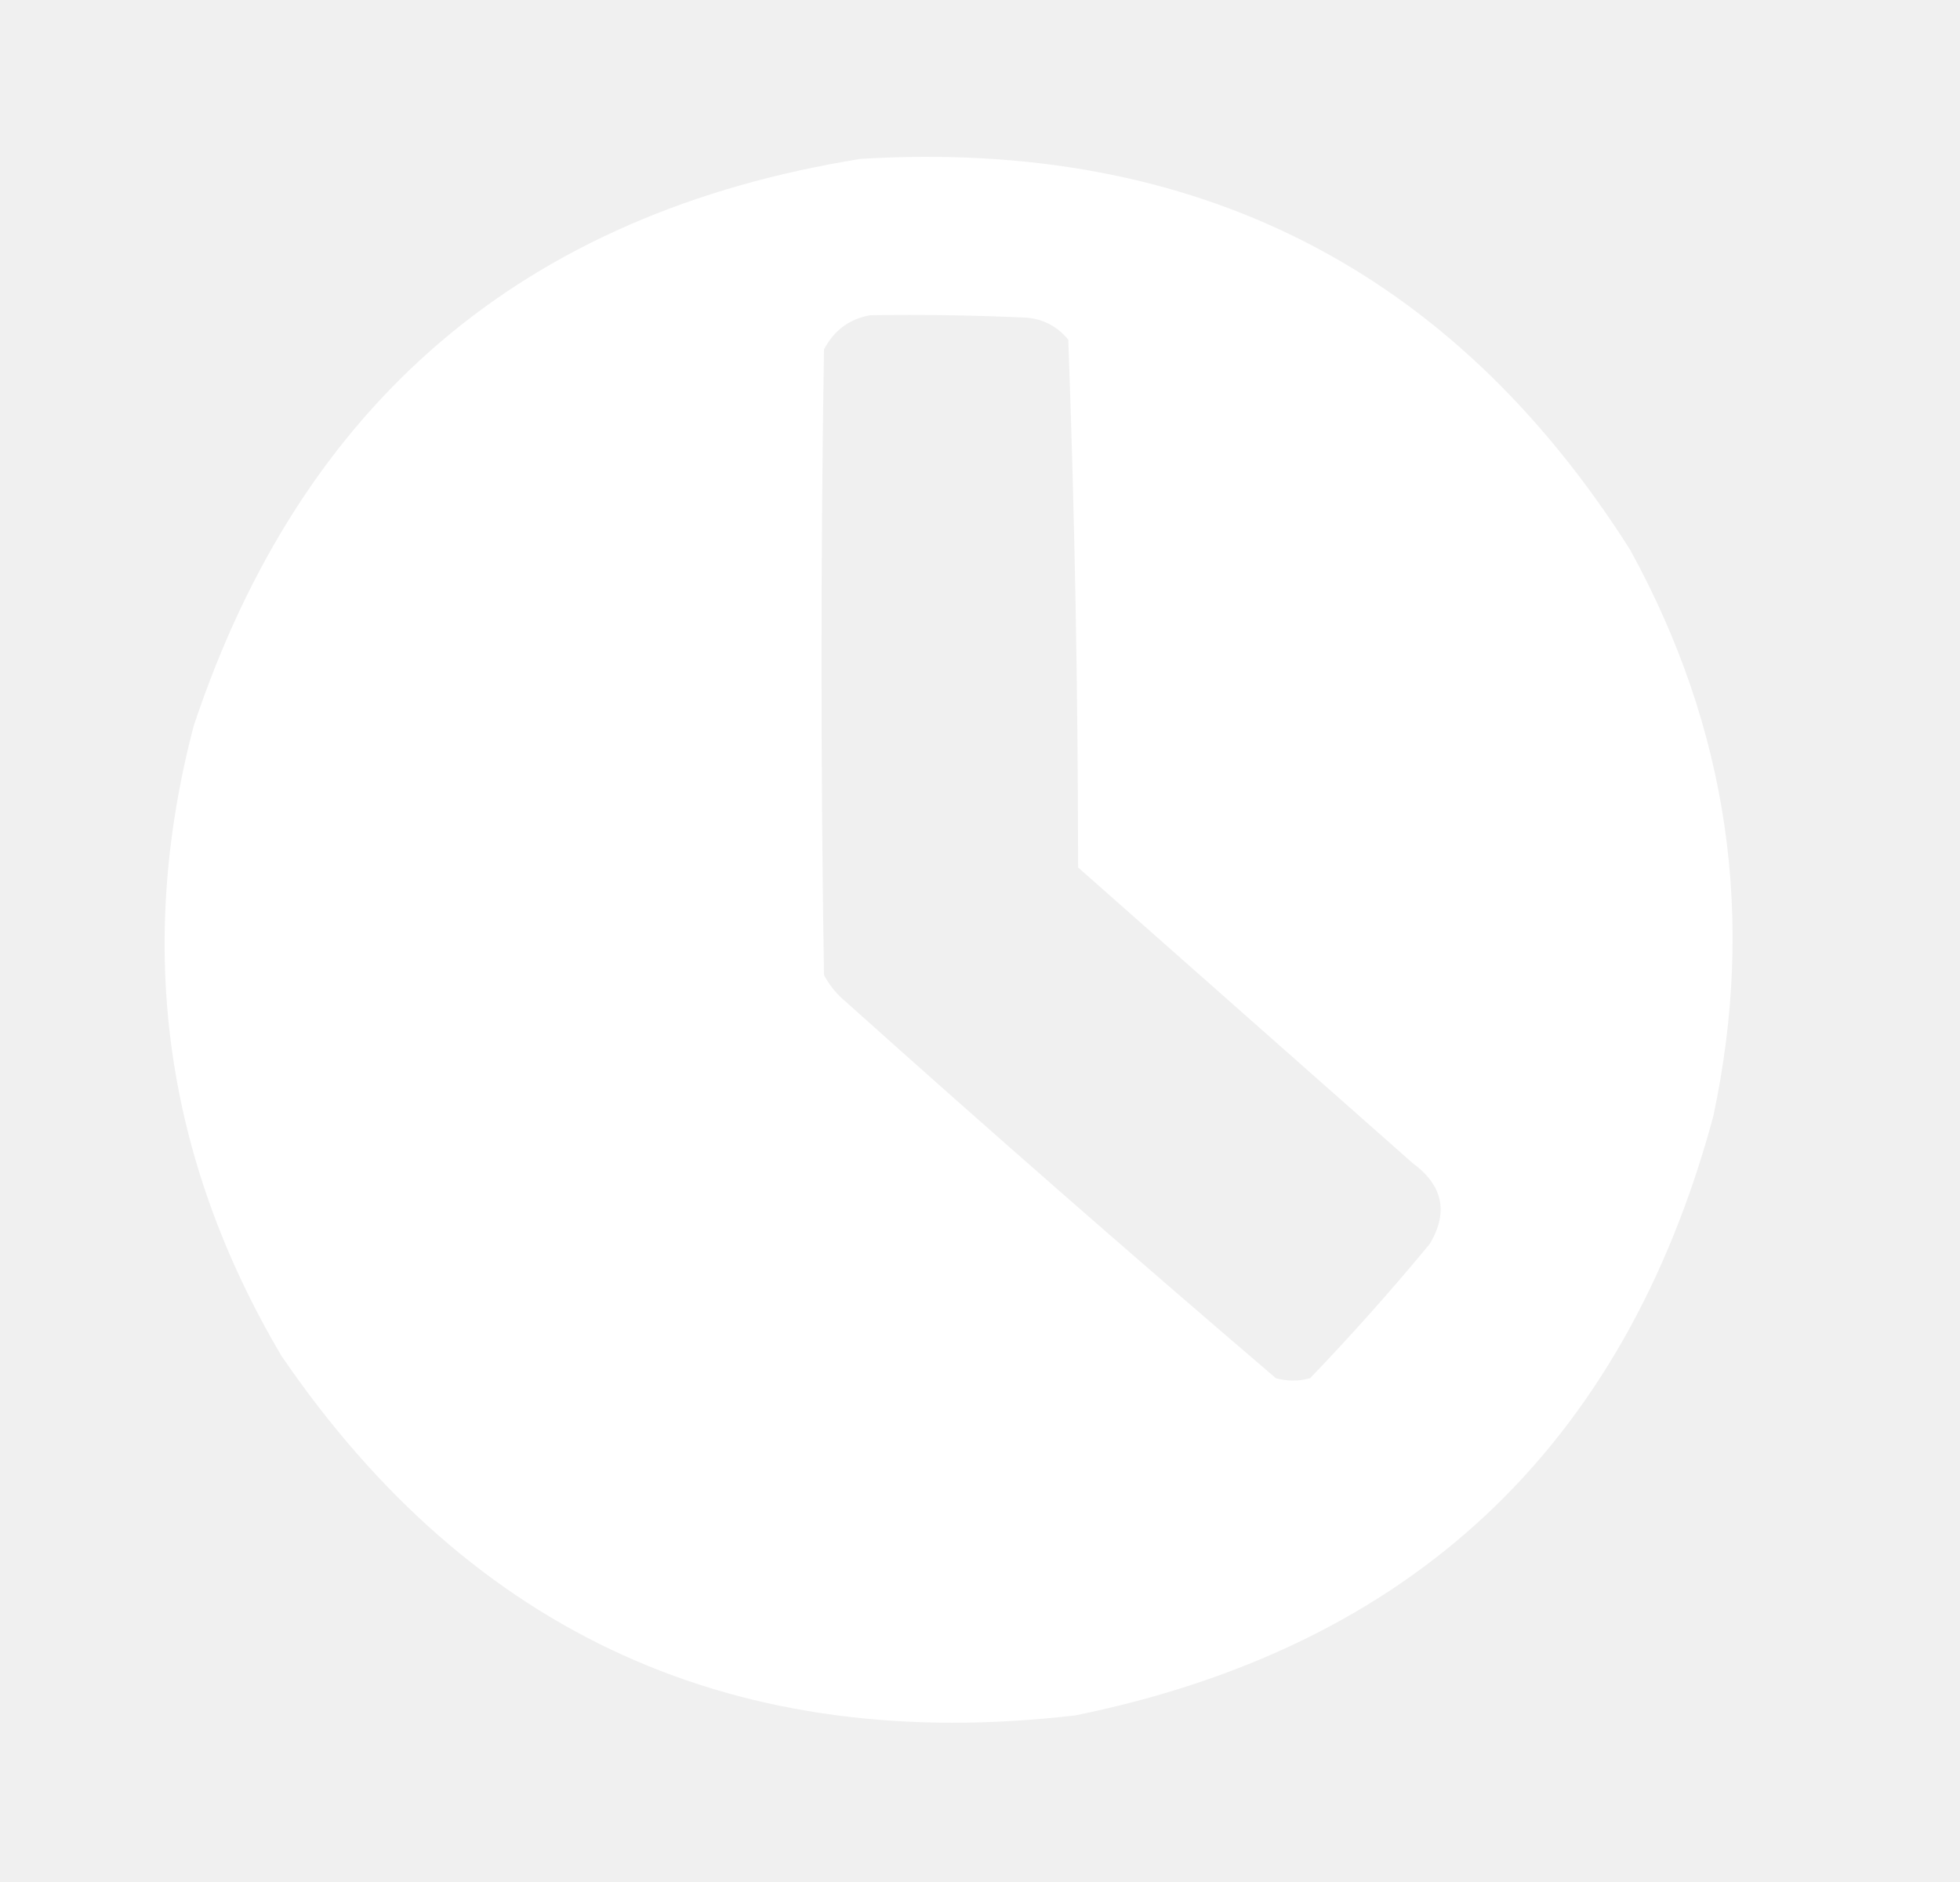
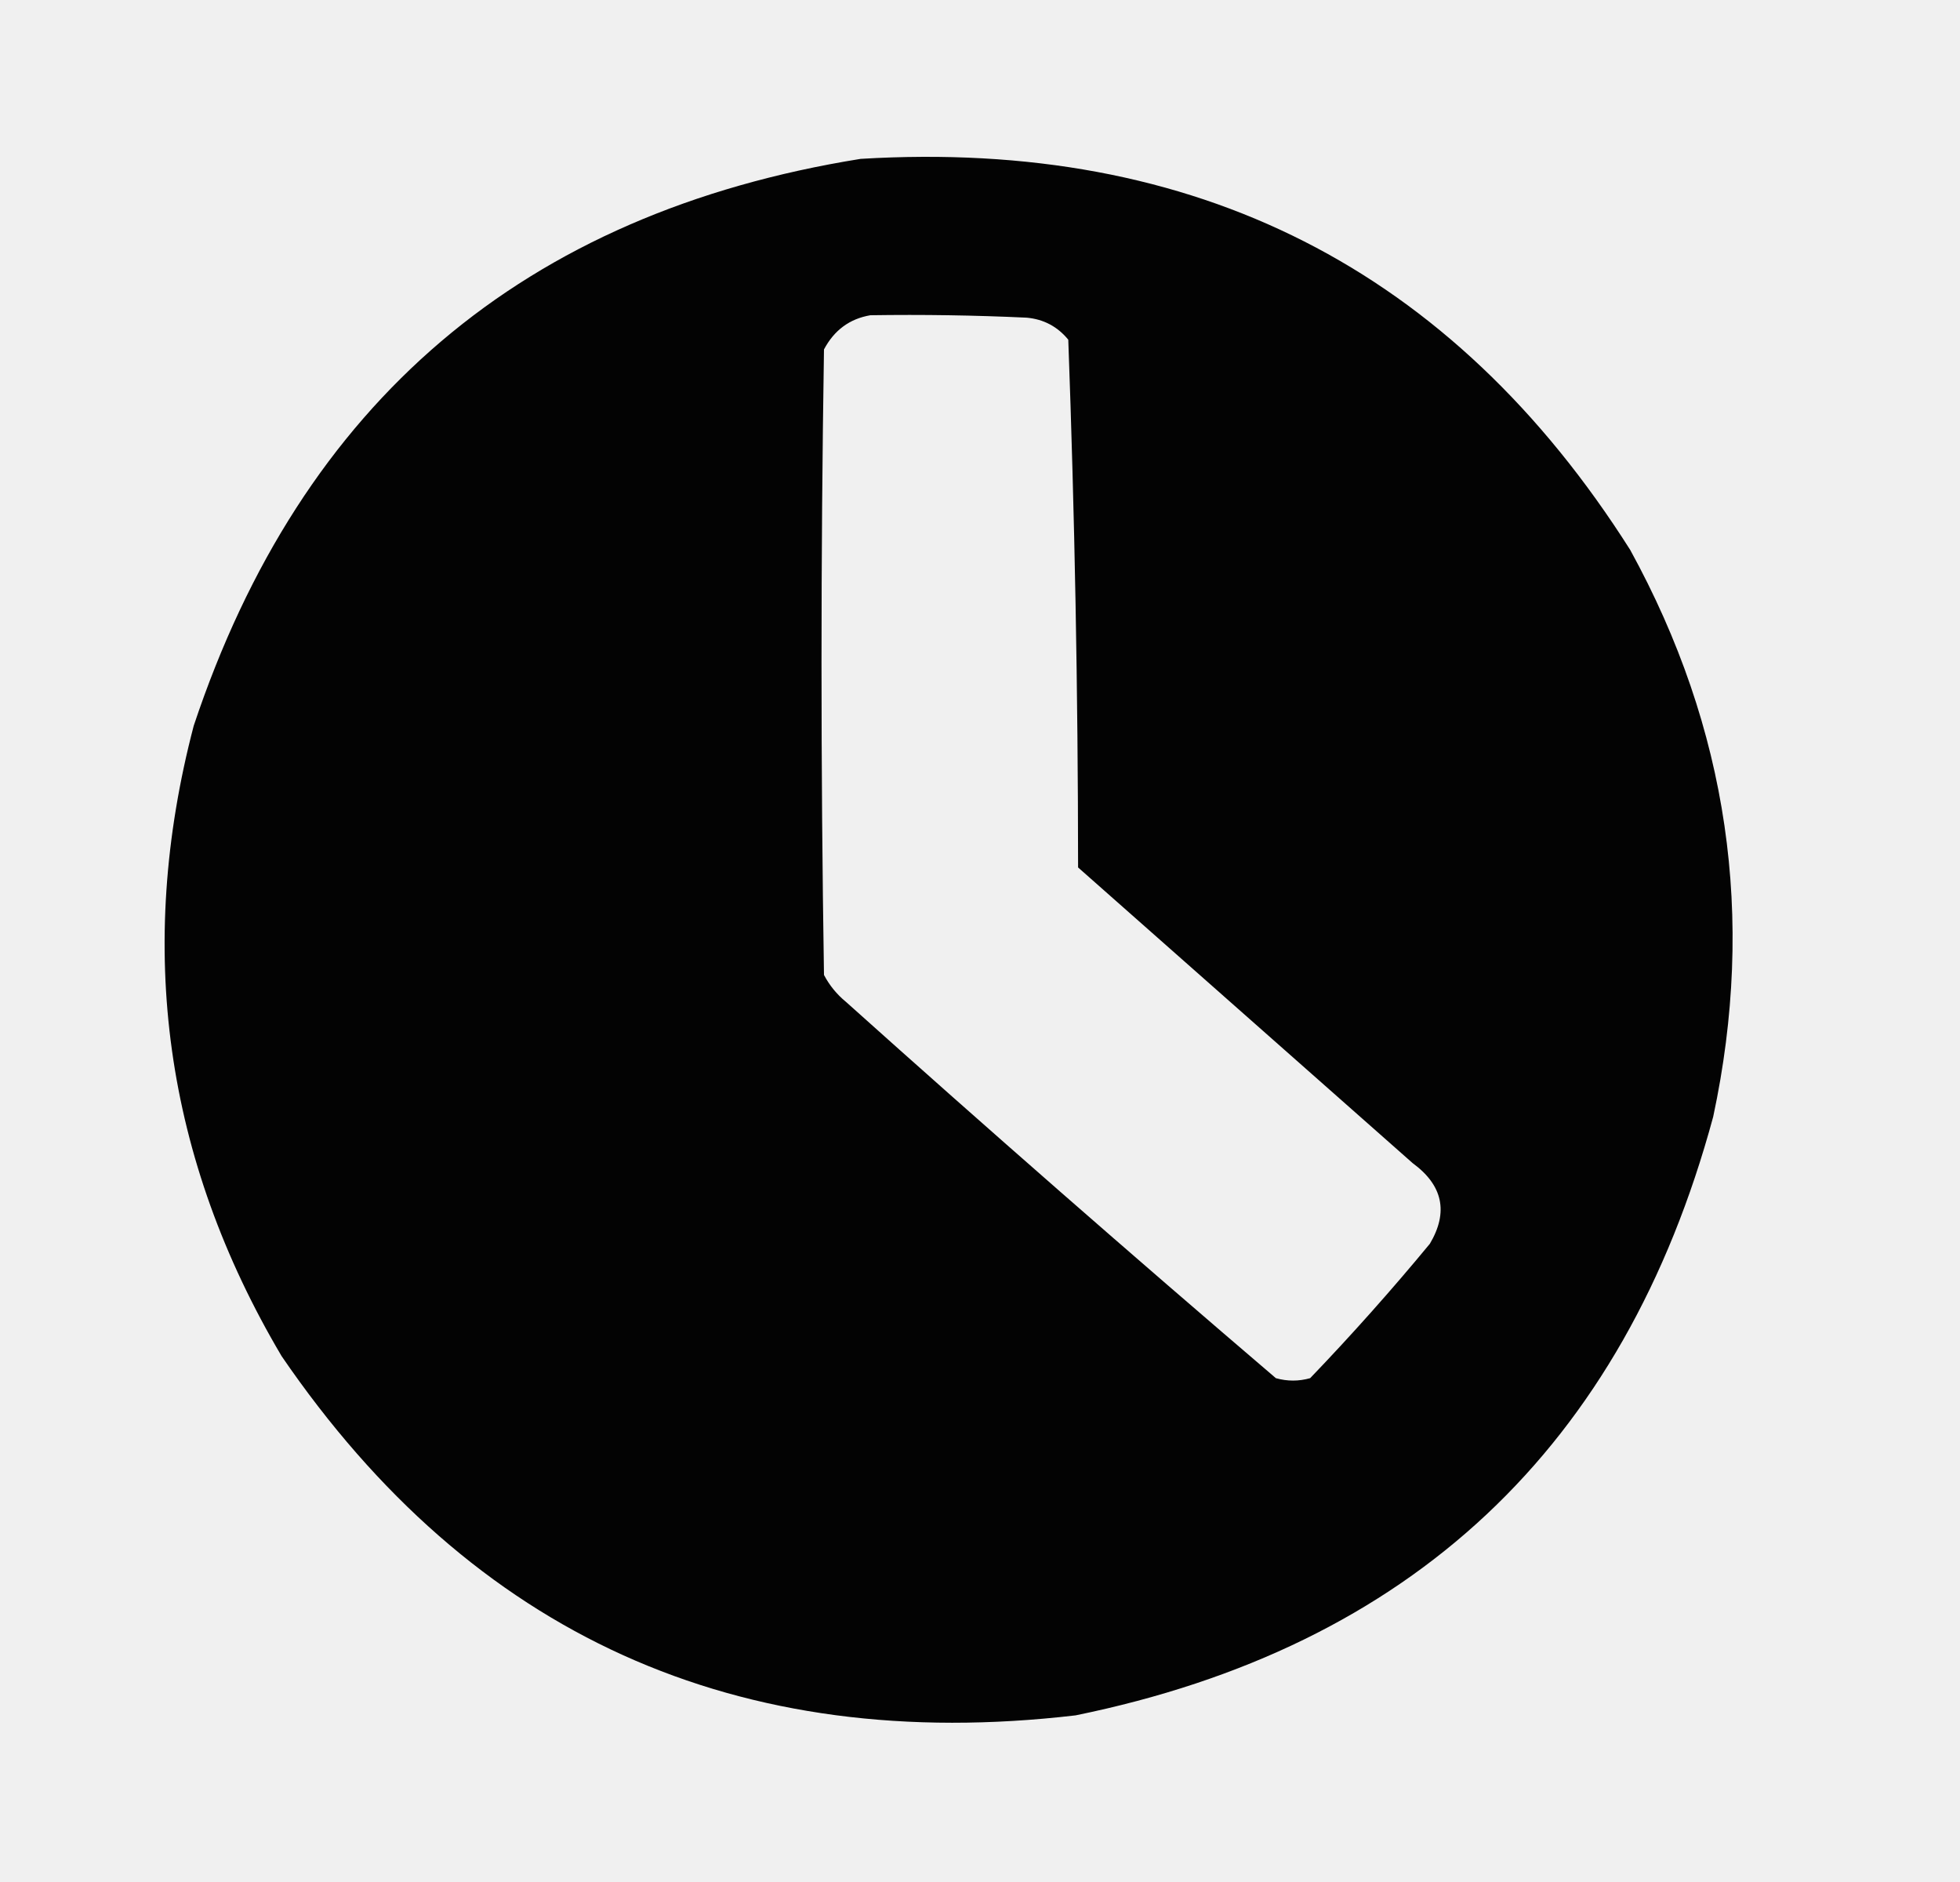
- <svg xmlns="http://www.w3.org/2000/svg" width="25" height="24" viewBox="0 0 25 24" fill="none">
-   <path opacity="0.987" fill-rule="evenodd" clip-rule="evenodd" d="M10.977 2.026C15.25 1.768 18.522 3.43 20.793 7.012C22.043 9.288 22.396 11.698 21.852 14.241C20.711 18.456 18 21.001 13.719 21.875C9.402 22.38 6.027 20.853 3.592 17.294C2.101 14.774 1.727 12.094 2.471 9.255C3.848 5.125 6.683 2.716 10.977 2.026ZM11.102 4.02C11.767 4.01 12.432 4.02 13.096 4.051C13.313 4.071 13.489 4.165 13.626 4.332C13.708 6.57 13.75 8.813 13.751 11.062C15.174 12.319 16.596 13.576 18.019 14.833C18.404 15.115 18.477 15.458 18.238 15.861C17.748 16.454 17.239 17.025 16.711 17.575C16.565 17.616 16.42 17.616 16.274 17.575C14.428 15.998 12.6 14.399 10.79 12.776C10.673 12.68 10.58 12.566 10.51 12.433C10.468 9.774 10.468 7.115 10.51 4.456C10.64 4.211 10.837 4.065 11.102 4.02Z" fill="white" />
+ <svg xmlns="http://www.w3.org/2000/svg" width="25" height="24" viewBox="0 0 25 24" fill="current">
+   <path opacity="0.987" fill-rule="evenodd" clip-rule="evenodd" d="M10.977 2.026C15.25 1.768 18.522 3.43 20.793 7.012C22.043 9.288 22.396 11.698 21.852 14.241C20.711 18.456 18 21.001 13.719 21.875C9.402 22.38 6.027 20.853 3.592 17.294C2.101 14.774 1.727 12.094 2.471 9.255C3.848 5.125 6.683 2.716 10.977 2.026ZM11.102 4.02C11.767 4.01 12.432 4.02 13.096 4.051C13.313 4.071 13.489 4.165 13.626 4.332C13.708 6.57 13.75 8.813 13.751 11.062C15.174 12.319 16.596 13.576 18.019 14.833C18.404 15.115 18.477 15.458 18.238 15.861C17.748 16.454 17.239 17.025 16.711 17.575C16.565 17.616 16.42 17.616 16.274 17.575C14.428 15.998 12.6 14.399 10.79 12.776C10.673 12.68 10.58 12.566 10.51 12.433C10.468 9.774 10.468 7.115 10.51 4.456C10.64 4.211 10.837 4.065 11.102 4.02Z" fill="current" />
</svg>
